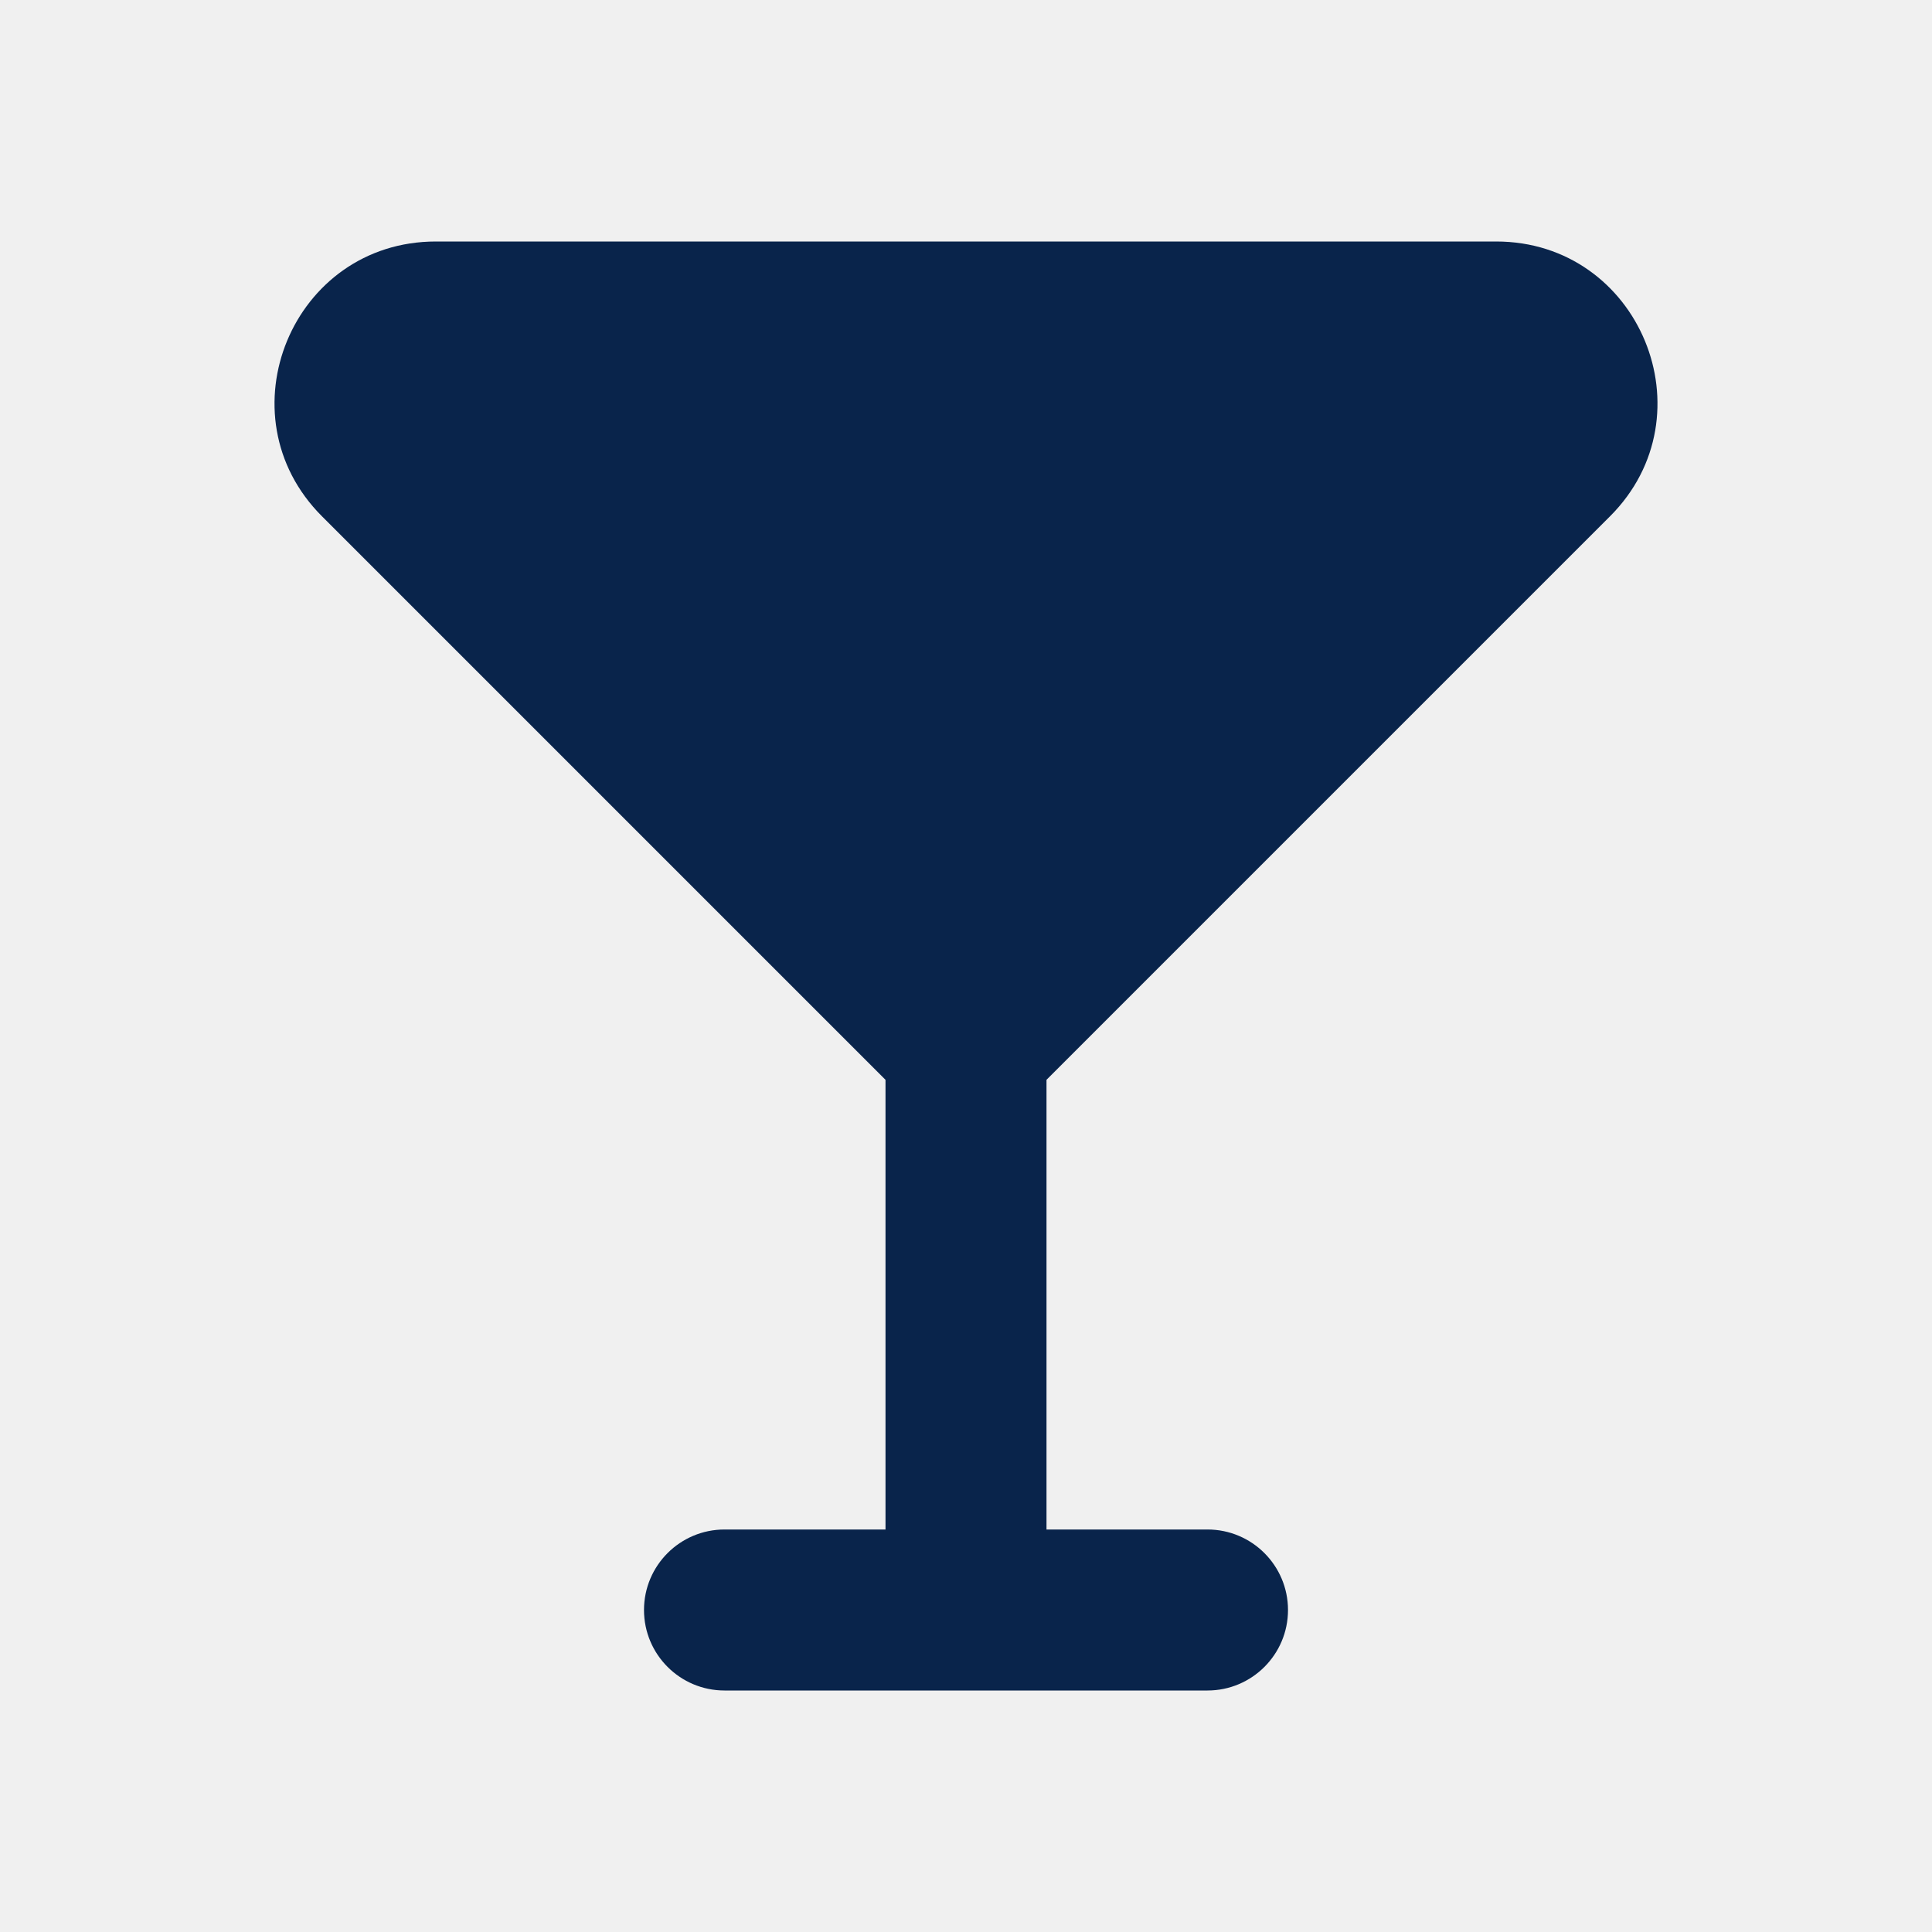
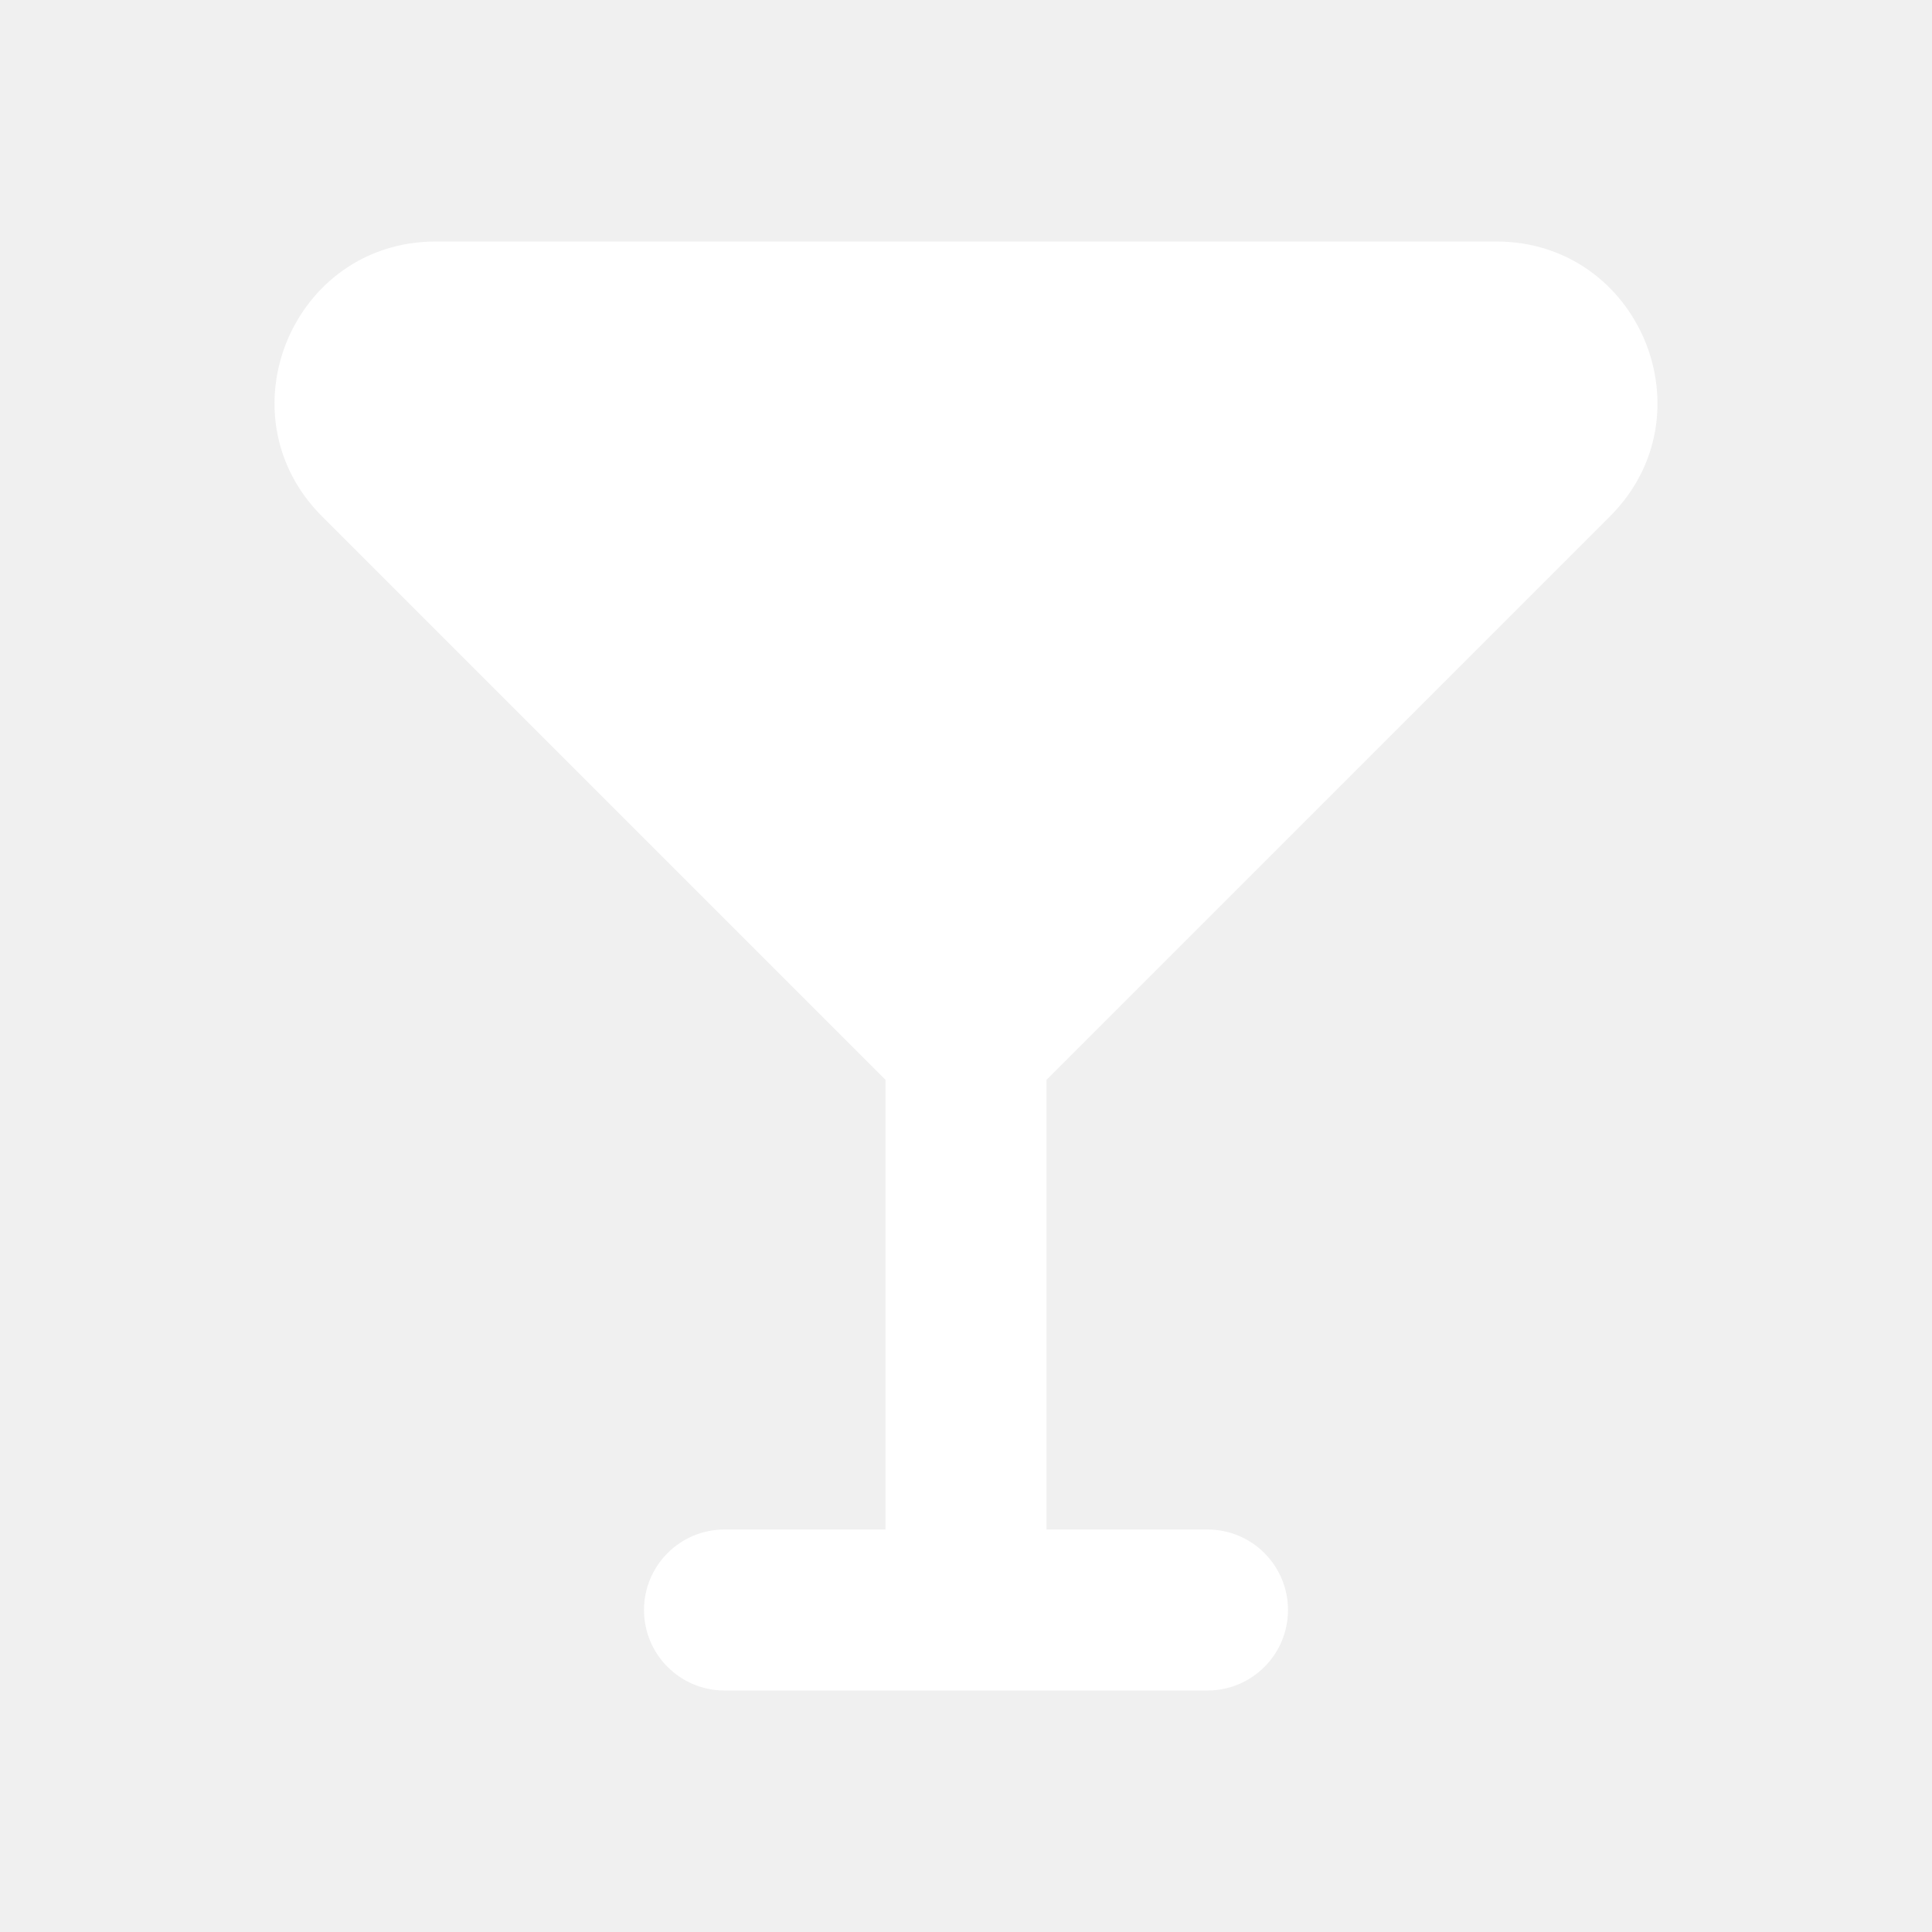
<svg xmlns="http://www.w3.org/2000/svg" width="800px" height="800px" viewBox="0 0 24 24" version="1.1">
  <g id="页面-1" stroke="none" stroke-width="1" fill="none" fill-rule="evenodd">
    <g id="Food" transform="translate(-384, -48)">
      <g id="wineglass_2_fill" transform="translate(384, 48)">
        <path d="M24,0 L24,24 L0,24 L0,0 L24,0 Z M12.593,23.258 L12.582,23.26 L12.511,23.295 L12.492,23.299 L12.492,23.299 L12.477,23.295 L12.406,23.26 C12.396,23.256 12.387,23.259 12.382,23.265 L12.378,23.276 L12.361,23.703 L12.366,23.723 L12.377,23.736 L12.48,23.81 L12.495,23.814 L12.495,23.814 L12.507,23.81 L12.611,23.736 L12.623,23.72 L12.623,23.72 L12.627,23.703 L12.61,23.276 C12.608,23.266 12.601,23.259 12.593,23.258 L12.593,23.258 Z M12.858,23.145 L12.845,23.147 L12.66,23.24 L12.65,23.25 L12.65,23.25 L12.647,23.261 L12.665,23.691 L12.67,23.703 L12.67,23.703 L12.678,23.71 L12.879,23.803 C12.891,23.807 12.902,23.803 12.908,23.795 L12.912,23.781 L12.878,23.167 C12.875,23.155 12.867,23.147 12.858,23.145 L12.858,23.145 Z M12.143,23.147 C12.133,23.142 12.122,23.145 12.116,23.153 L12.11,23.167 L12.076,23.781 C12.075,23.793 12.083,23.802 12.093,23.805 L12.108,23.803 L12.309,23.71 L12.319,23.702 L12.319,23.702 L12.323,23.691 L12.34,23.261 L12.337,23.249 L12.337,23.249 L12.328,23.24 L12.143,23.147 Z" id="MingCute" fill-rule="nonzero">

</path>
-         <path d="M4,6.414 C2.74,5.154 3.632,3 5.414,3 L18.586,3 C20.368,3 21.26,5.154 20,6.414 L13,13.414 L13,19 L15,19 C15.552,19 16,19.448 16,20 C16,20.552 15.552,21 15,21 L9,21 C8.448,21 8,20.552 8,20 C8,19.448 8.448,19 9,19 L11,19 L11,13.414 L4,6.414 Z" id="路径" fill="#09244B">
+         <path d="M4,6.414 C2.74,5.154 3.632,3 5.414,3 L18.586,3 C20.368,3 21.26,5.154 20,6.414 L13,13.414 L13,19 L15,19 C15.552,19 16,19.448 16,20 C16,20.552 15.552,21 15,21 L9,21 C8.448,21 8,20.552 8,20 C8,19.448 8.448,19 9,19 L11,19 L11,13.414 L4,6.414 Z" id="路径" fill="white">

</path>
      </g>
    </g>
  </g>
</svg>
